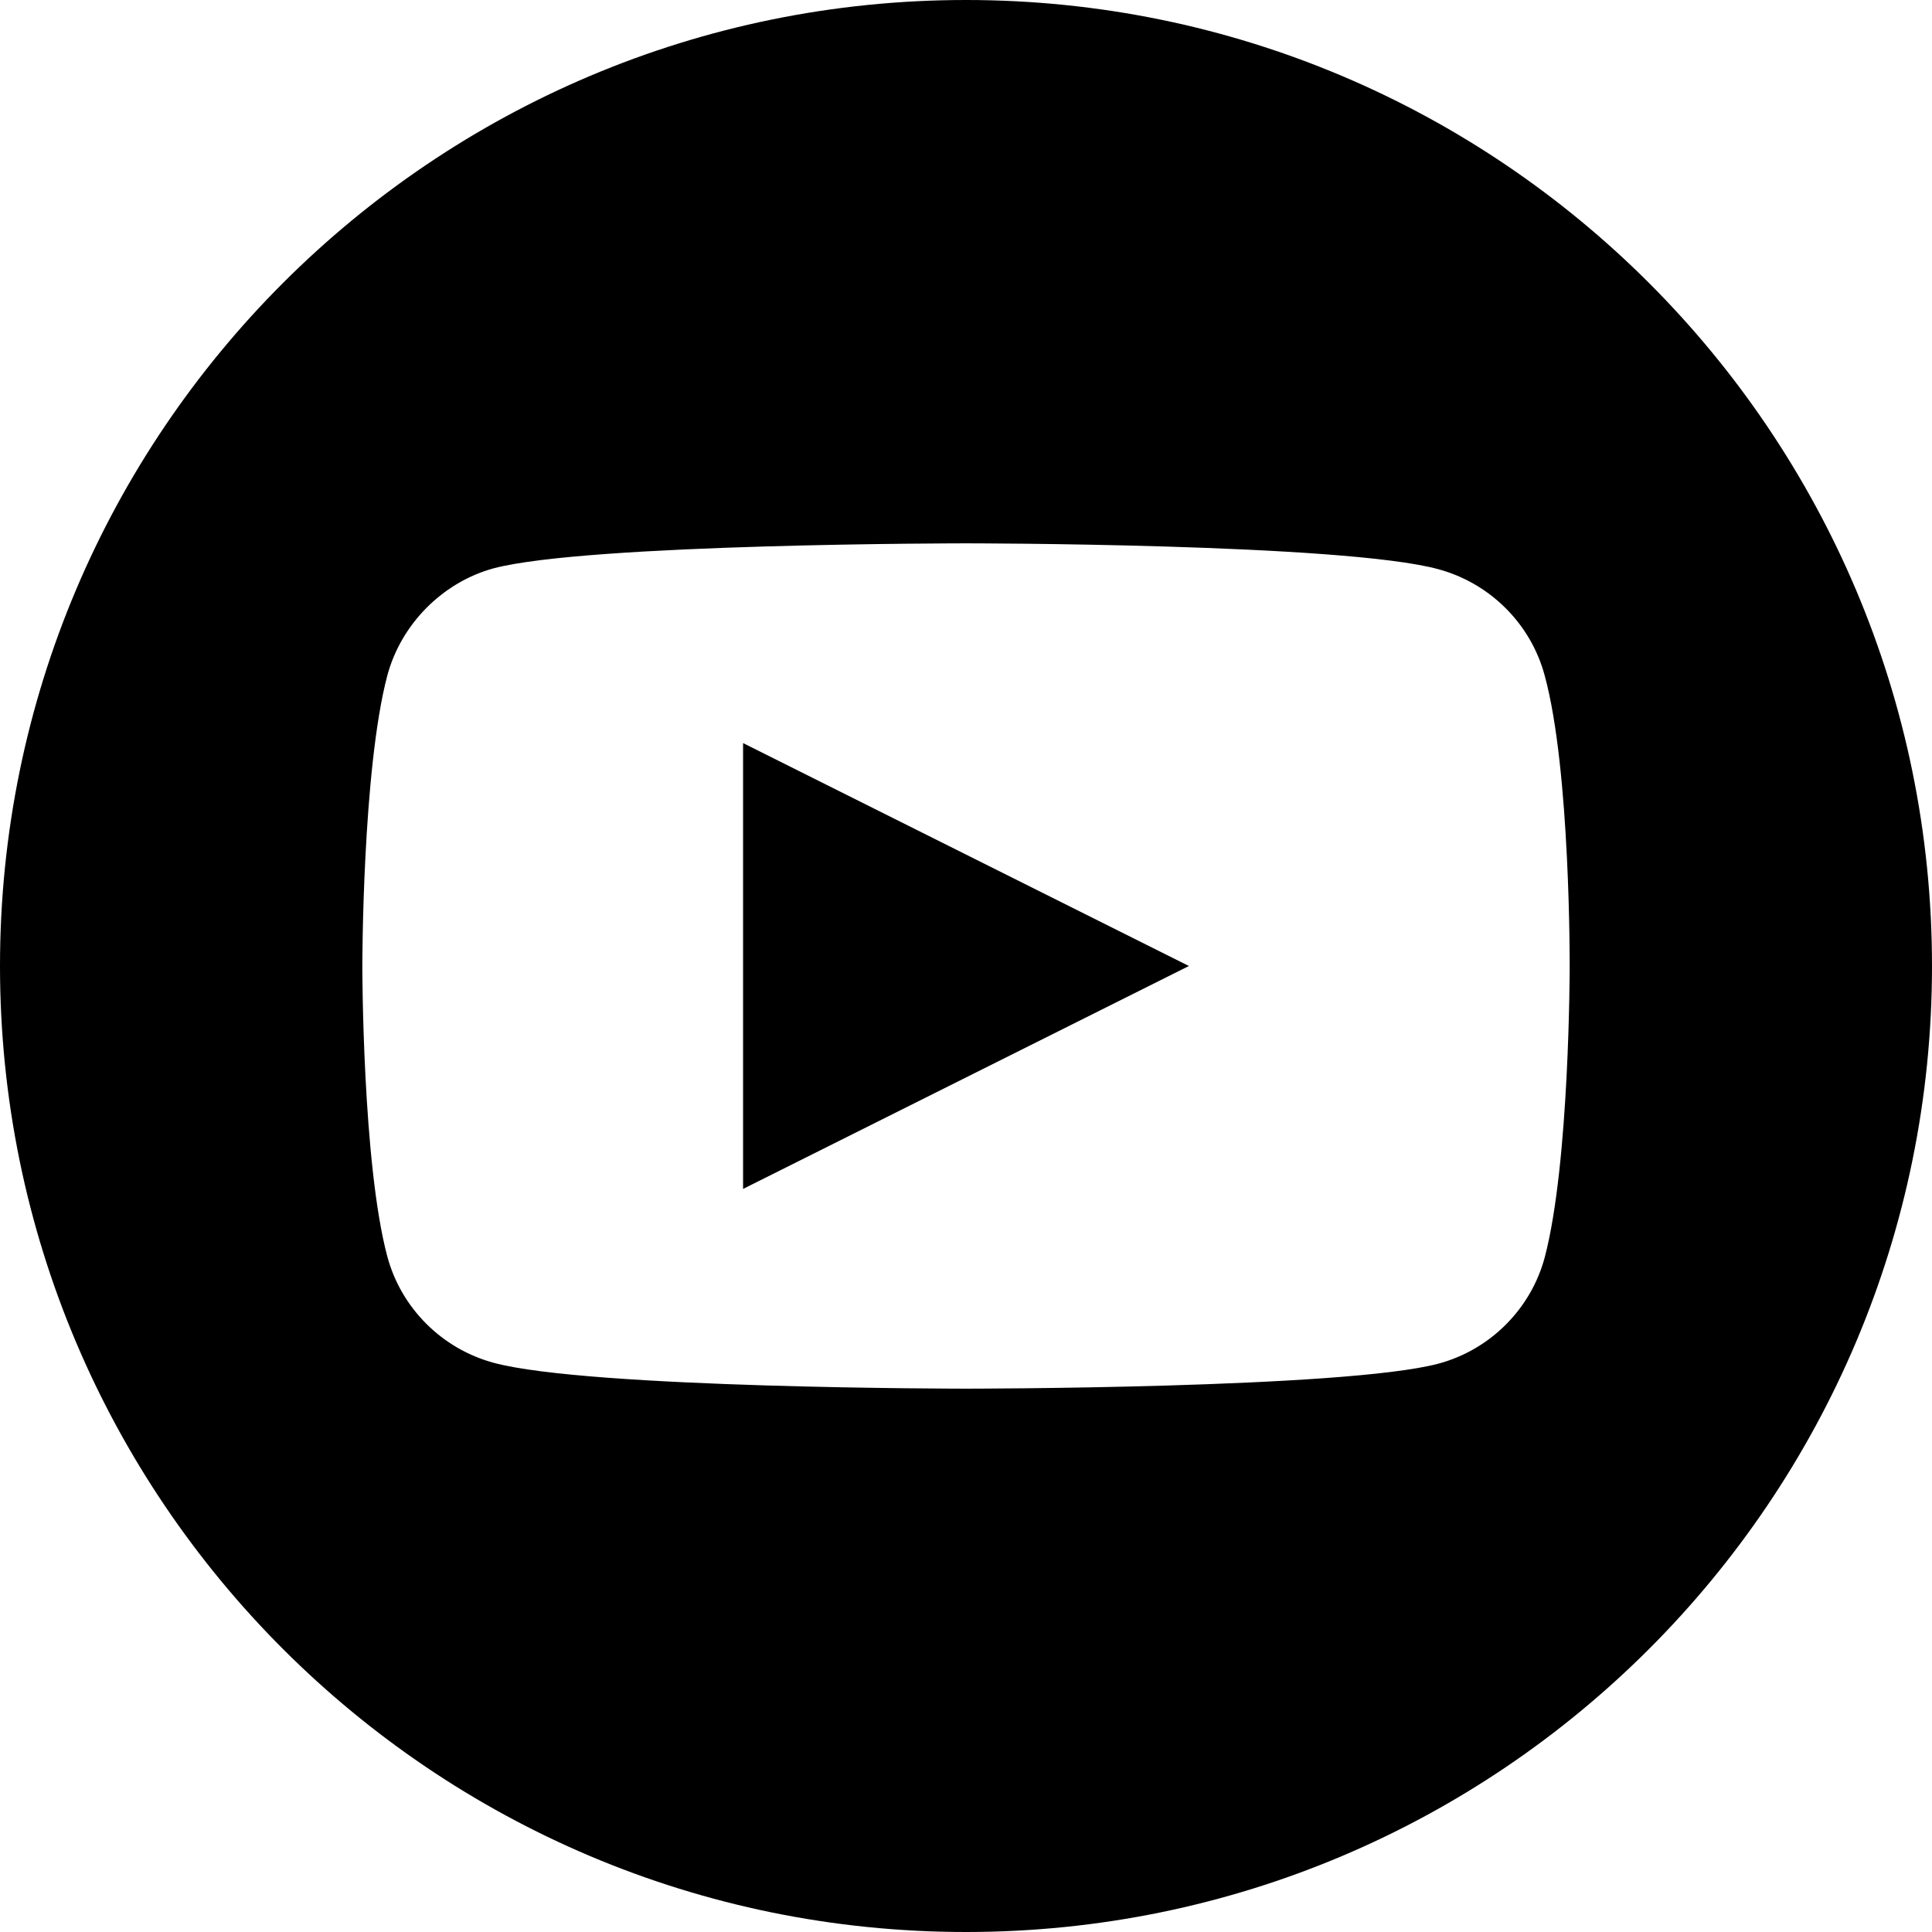
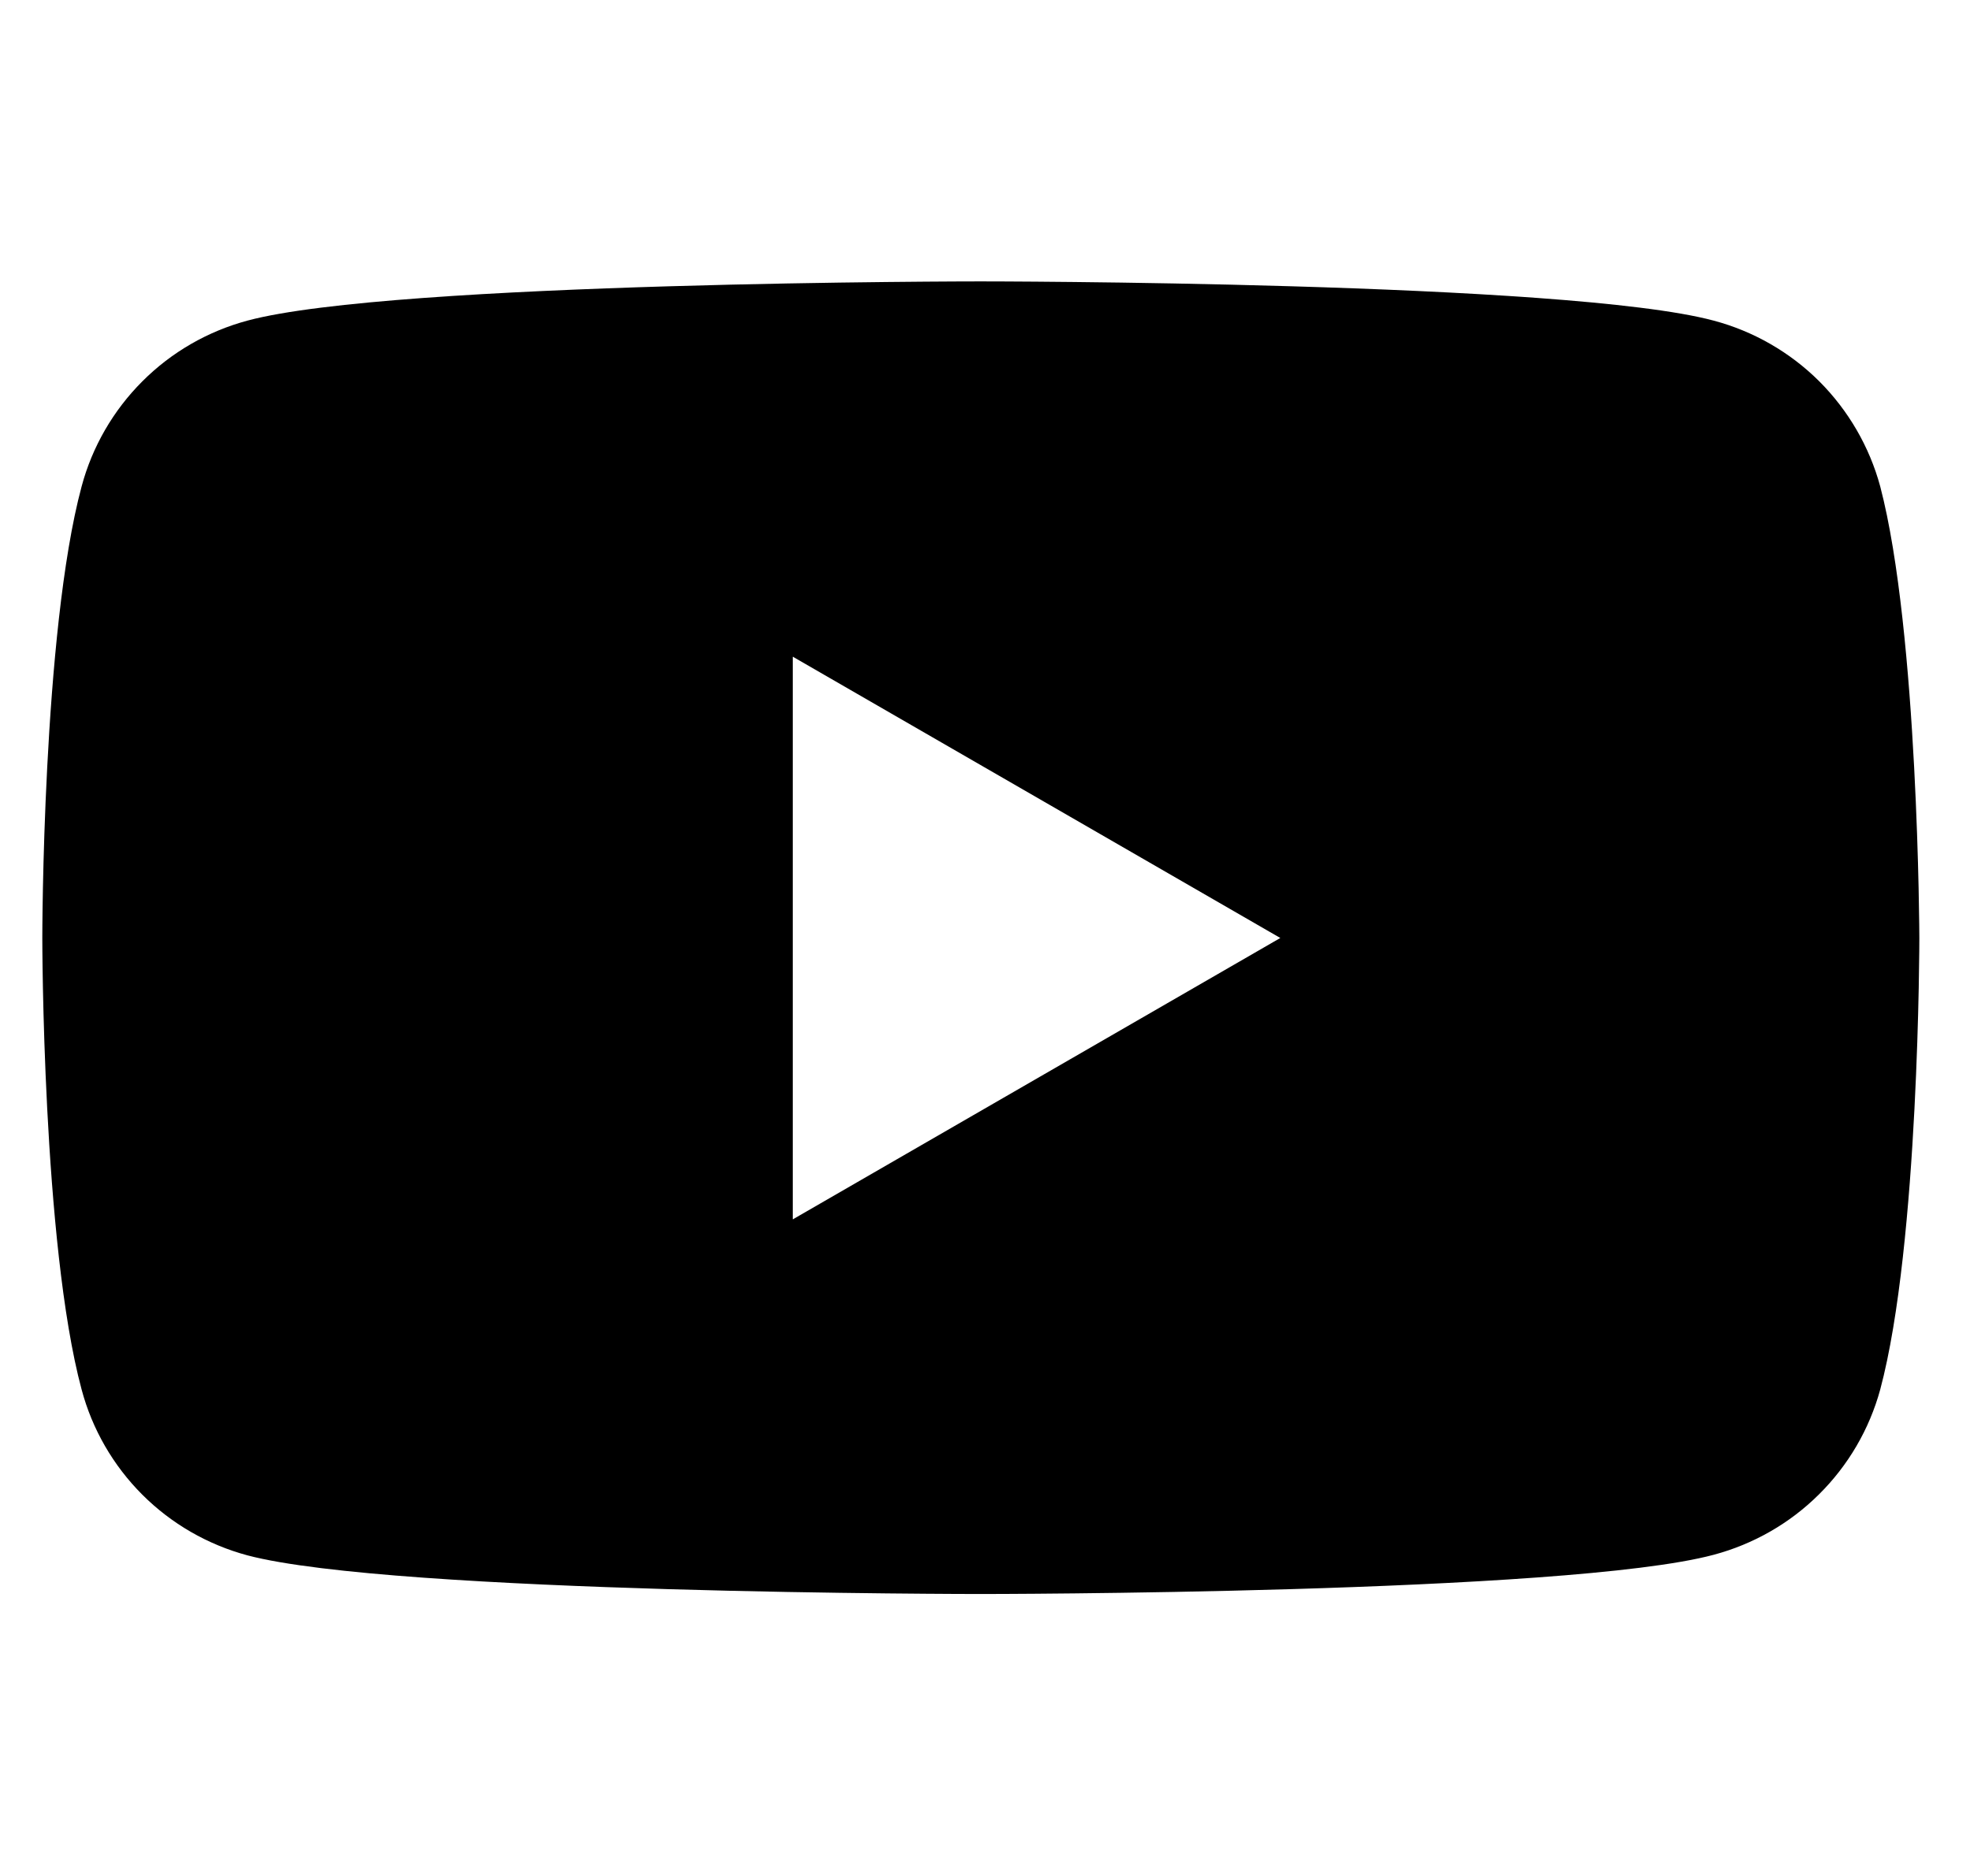
- <svg xmlns="http://www.w3.org/2000/svg" width="20" height="20" viewBox="0 0 13 13" fill="currentColor" aria-hidden="true">
-   <path d="M5 8L8 6.5L5 5V8Z" />
-   <path d="M6.5 0C2.911 0 0 2.911 0 6.5C0 10.089 2.911 13 6.5 13C10.089 13 13 10.089 13 6.5C13 2.911 10.089 0 6.5 0ZM10.562 6.507C10.562 6.507 10.562 7.825 10.394 8.461C10.301 8.808 10.026 9.083 9.678 9.176C9.043 9.344 6.5 9.344 6.5 9.344C6.5 9.344 3.964 9.344 3.322 9.17C2.974 9.076 2.699 8.802 2.606 8.454C2.438 7.825 2.438 6.5 2.438 6.5C2.438 6.5 2.438 5.182 2.606 4.546C2.699 4.198 2.98 3.917 3.322 3.824C3.957 3.656 6.5 3.656 6.5 3.656C6.5 3.656 9.043 3.656 9.678 3.83C10.026 3.924 10.301 4.198 10.394 4.546C10.568 5.182 10.562 6.507 10.562 6.507Z" />
+ <svg xmlns="http://www.w3.org/2000/svg" width="21" height="20" viewBox="0 0 21 20" fill="currentColor" aria-hidden="true">
+   <path fill-rule="evenodd" clip-rule="evenodd" d="M19.392 4.064C19.703 4.375 19.928 4.762 20.043 5.186C20.451 6.745 20.46 10 20.46 10C20.46 10 20.46 13.255 20.043 14.814C19.927 15.238 19.702 15.623 19.39 15.932C19.078 16.242 18.691 16.463 18.267 16.576C16.707 16.994 10.451 16.994 10.451 16.994C10.451 16.994 4.197 16.994 2.638 16.582C2.214 16.468 1.827 16.245 1.517 15.935C1.207 15.625 0.983 15.238 0.87 14.814C0.451 13.255 0.451 10 0.451 10C0.451 10 0.451 6.745 0.87 5.186C0.983 4.763 1.207 4.376 1.517 4.066C1.827 3.755 2.214 3.532 2.638 3.418C4.195 3 10.451 3 10.451 3C10.451 3 16.706 3 18.267 3.418C18.692 3.531 19.08 3.754 19.392 4.064ZM13.648 10L8.451 7.001V13L13.648 10Z" />
</svg>
